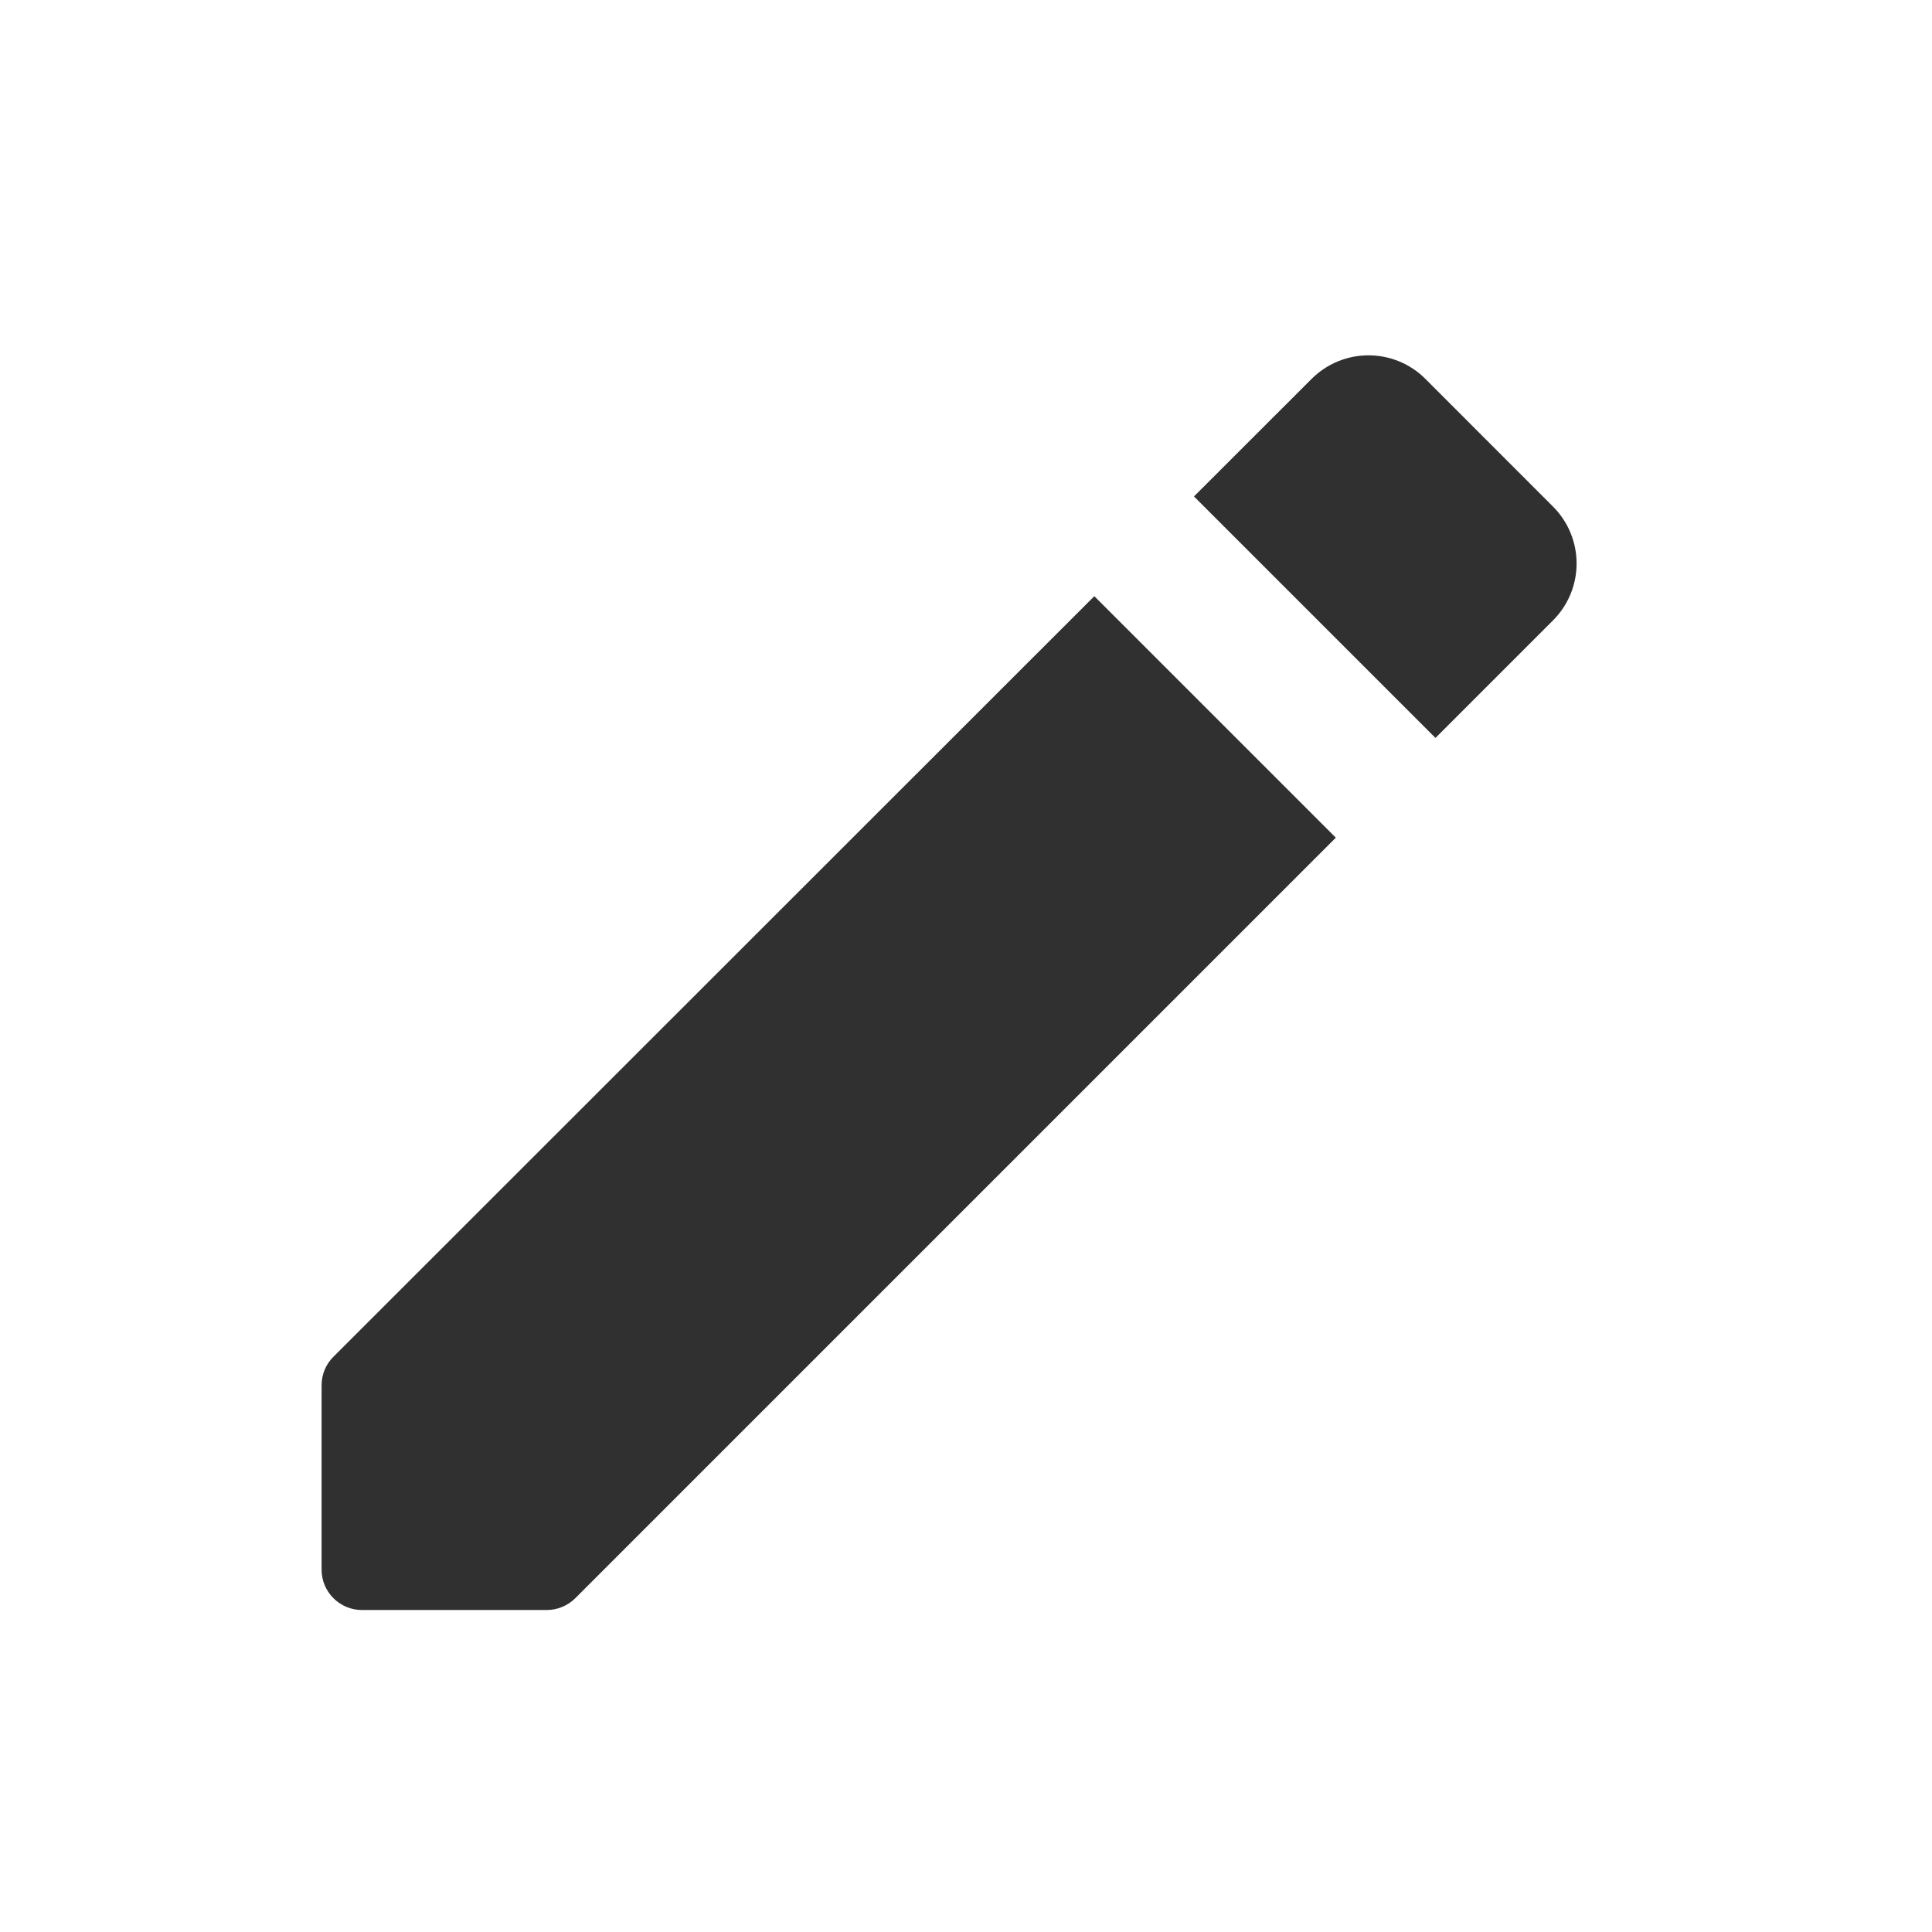
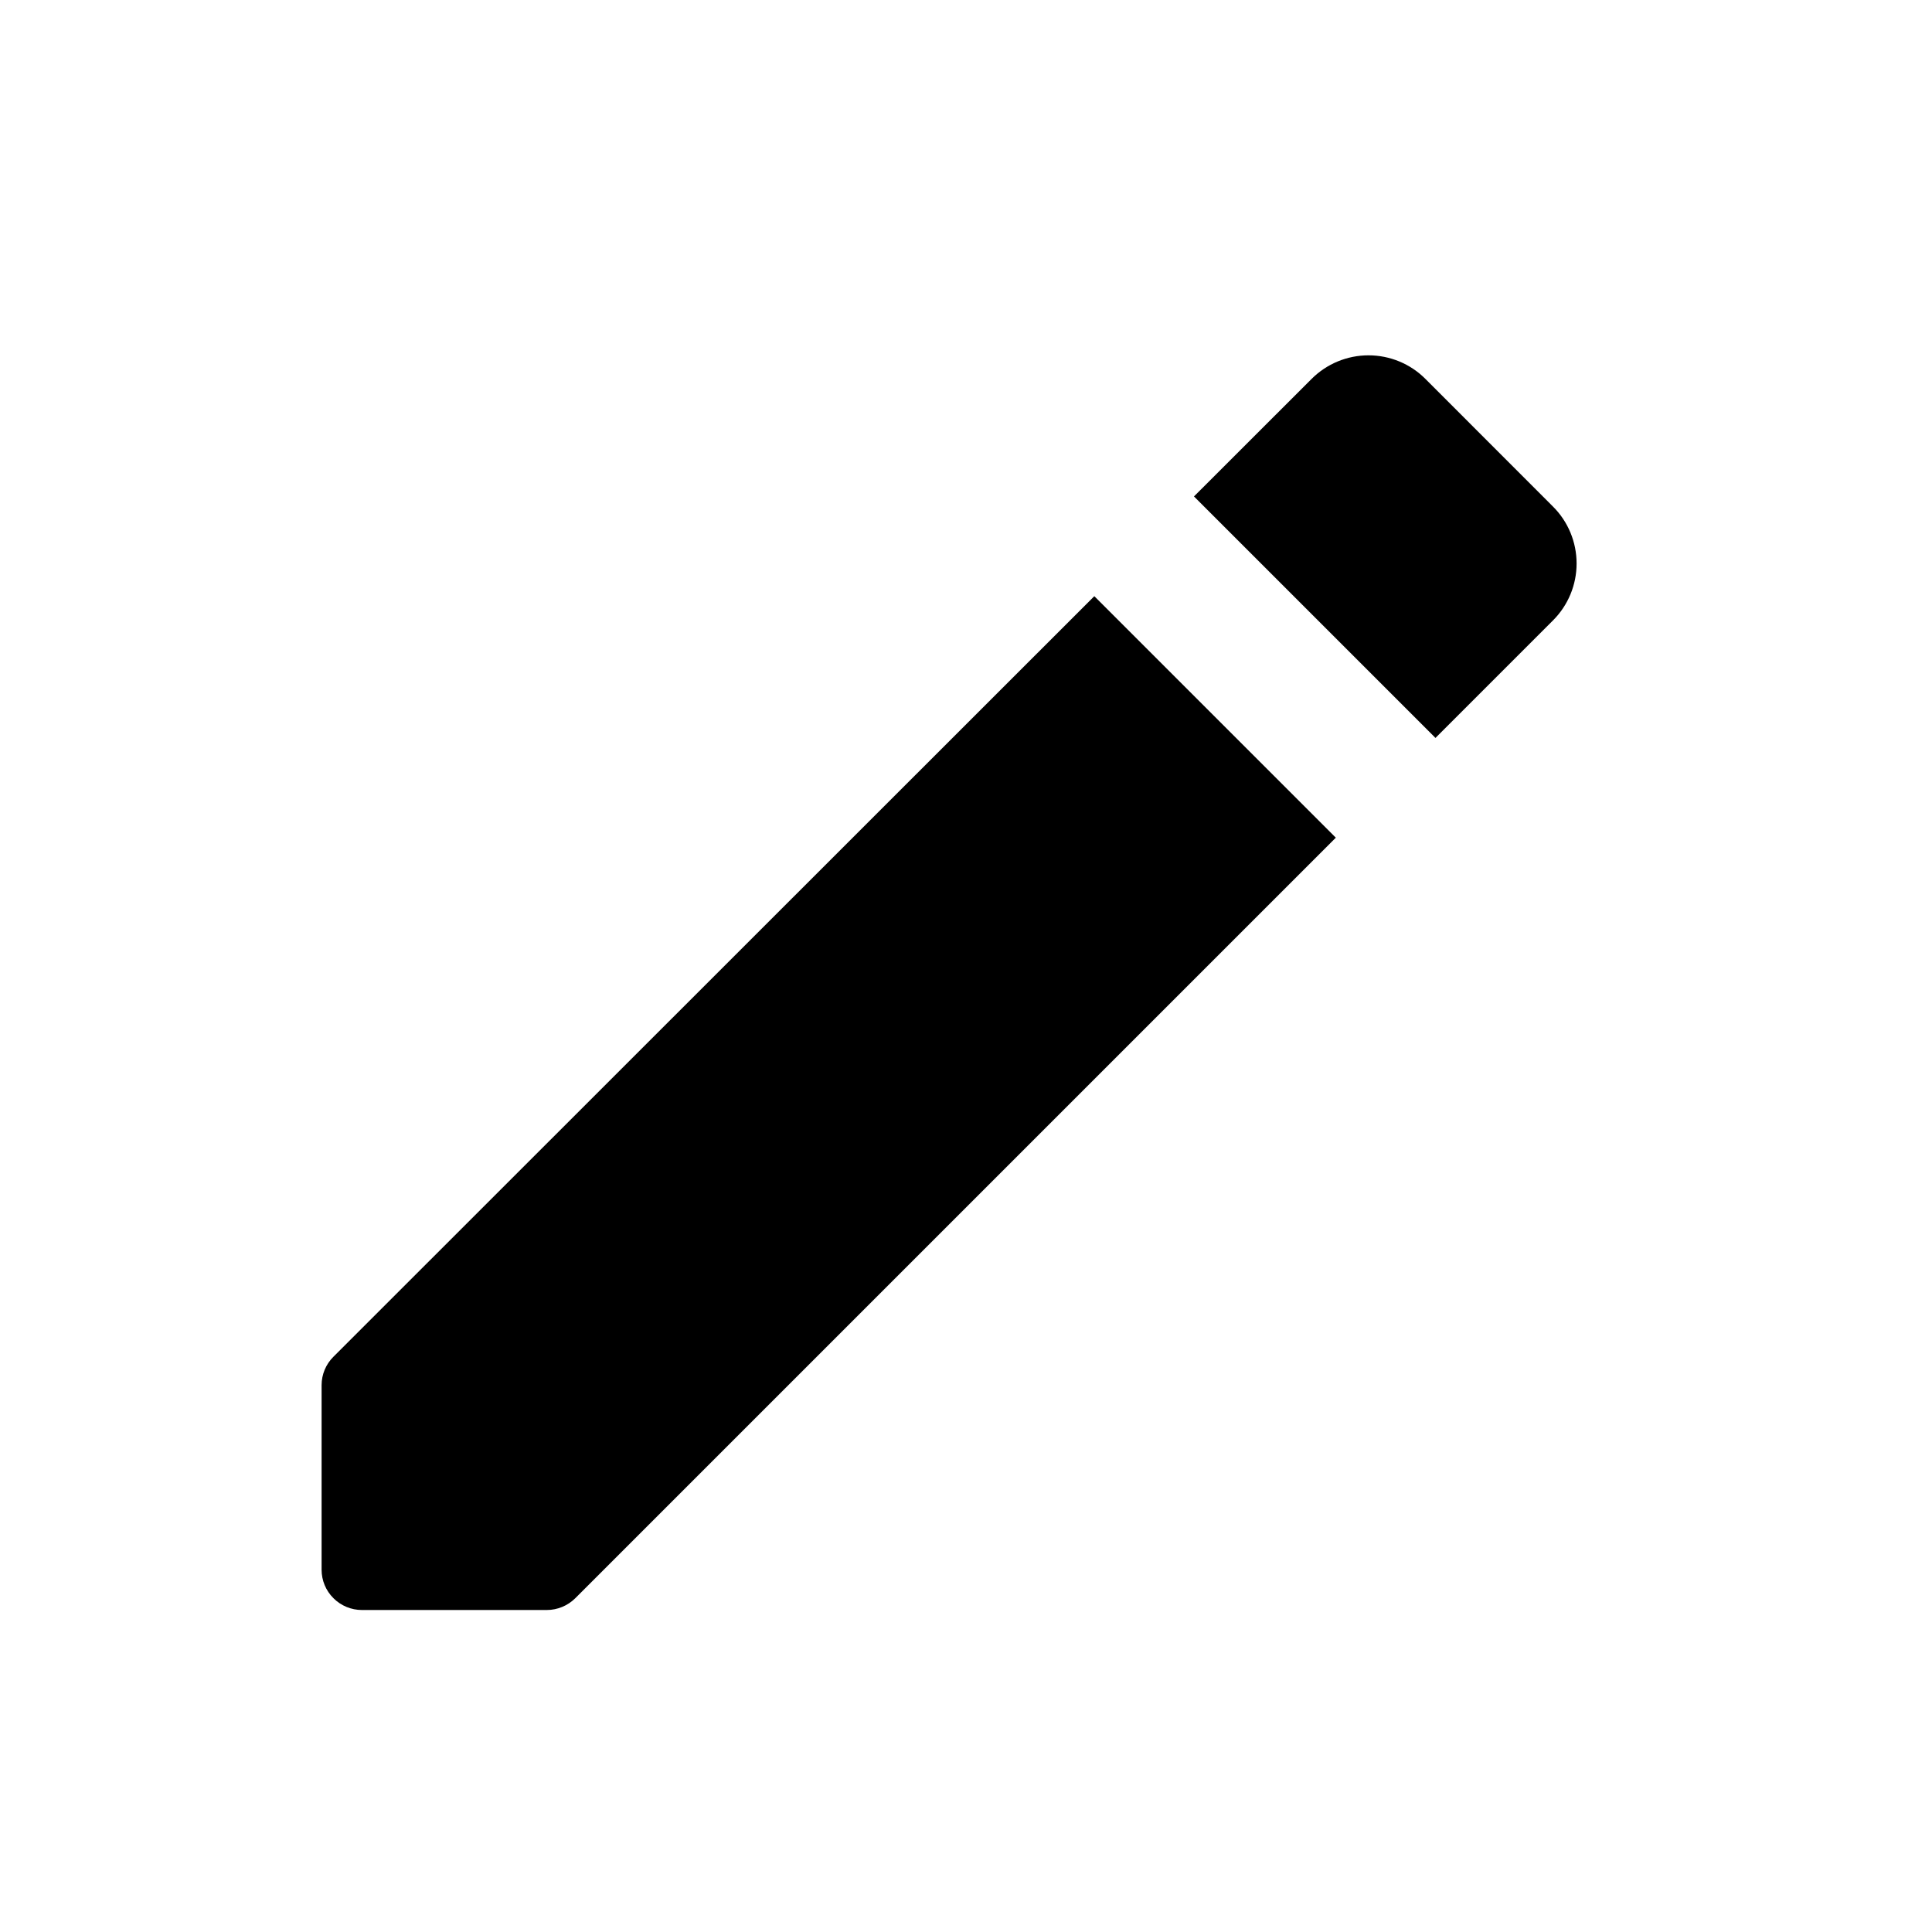
<svg xmlns="http://www.w3.org/2000/svg" viewBox="0 0 24 24" fill="none">
-   <path d="M3.995 17.207V19.5C3.995 19.633 4.048 19.76 4.142 19.853C4.235 19.947 4.363 20 4.495 20H6.793C6.925 20 7.052 19.947 7.146 19.854L16.594 10.406L13.594 7.406L4.142 16.854C4.048 16.947 3.995 17.074 3.995 17.207ZM14.832 6.167L17.832 9.167L19.292 7.707C19.48 7.519 19.585 7.265 19.585 7C19.585 6.735 19.48 6.48 19.292 6.293L17.707 4.707C17.52 4.519 17.265 4.414 17 4.414C16.735 4.414 16.481 4.519 16.293 4.707L14.832 6.167Z" fill="#303030" />
+   <path d="M3.995 17.207V19.5C3.995 19.633 4.048 19.76 4.142 19.853C4.235 19.947 4.363 20 4.495 20H6.793C6.925 20 7.052 19.947 7.146 19.854L16.594 10.406L13.594 7.406L4.142 16.854C4.048 16.947 3.995 17.074 3.995 17.207ZM14.832 6.167L17.832 9.167L19.292 7.707C19.48 7.519 19.585 7.265 19.585 7C19.585 6.735 19.48 6.48 19.292 6.293L17.707 4.707C17.52 4.519 17.265 4.414 17 4.414C16.735 4.414 16.481 4.519 16.293 4.707L14.832 6.167Z" fill="currentColor" />
</svg>
